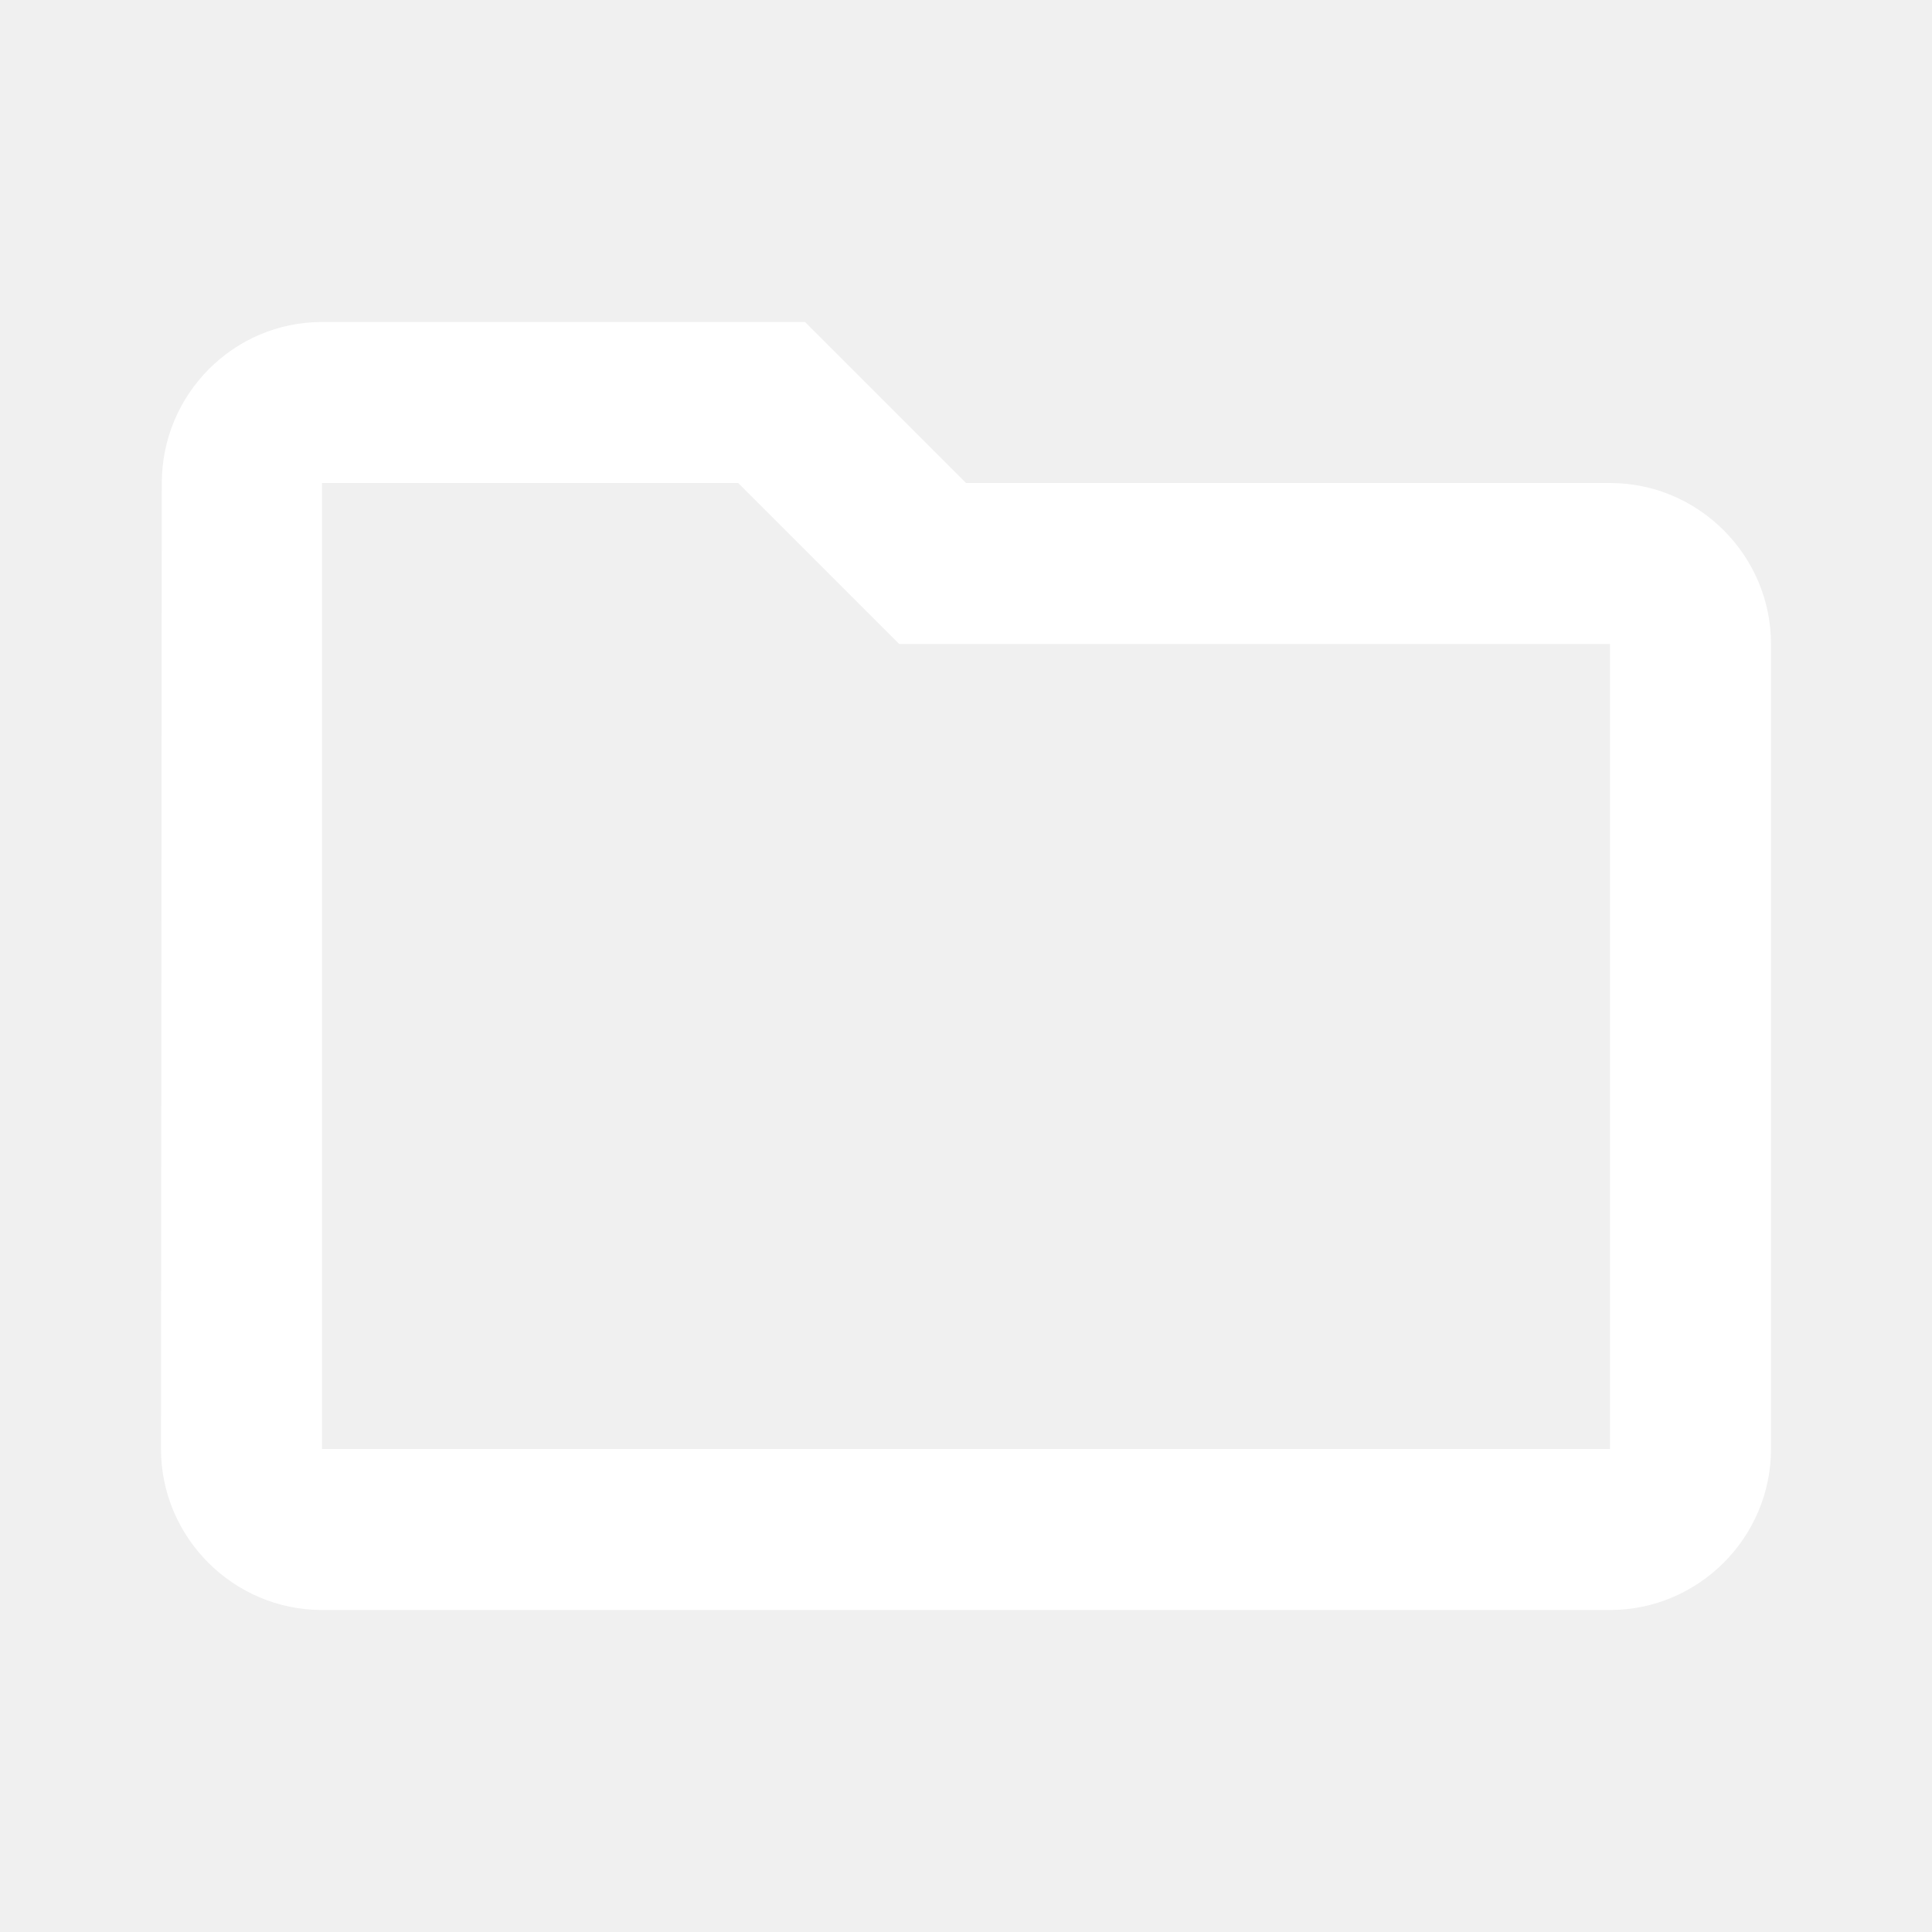
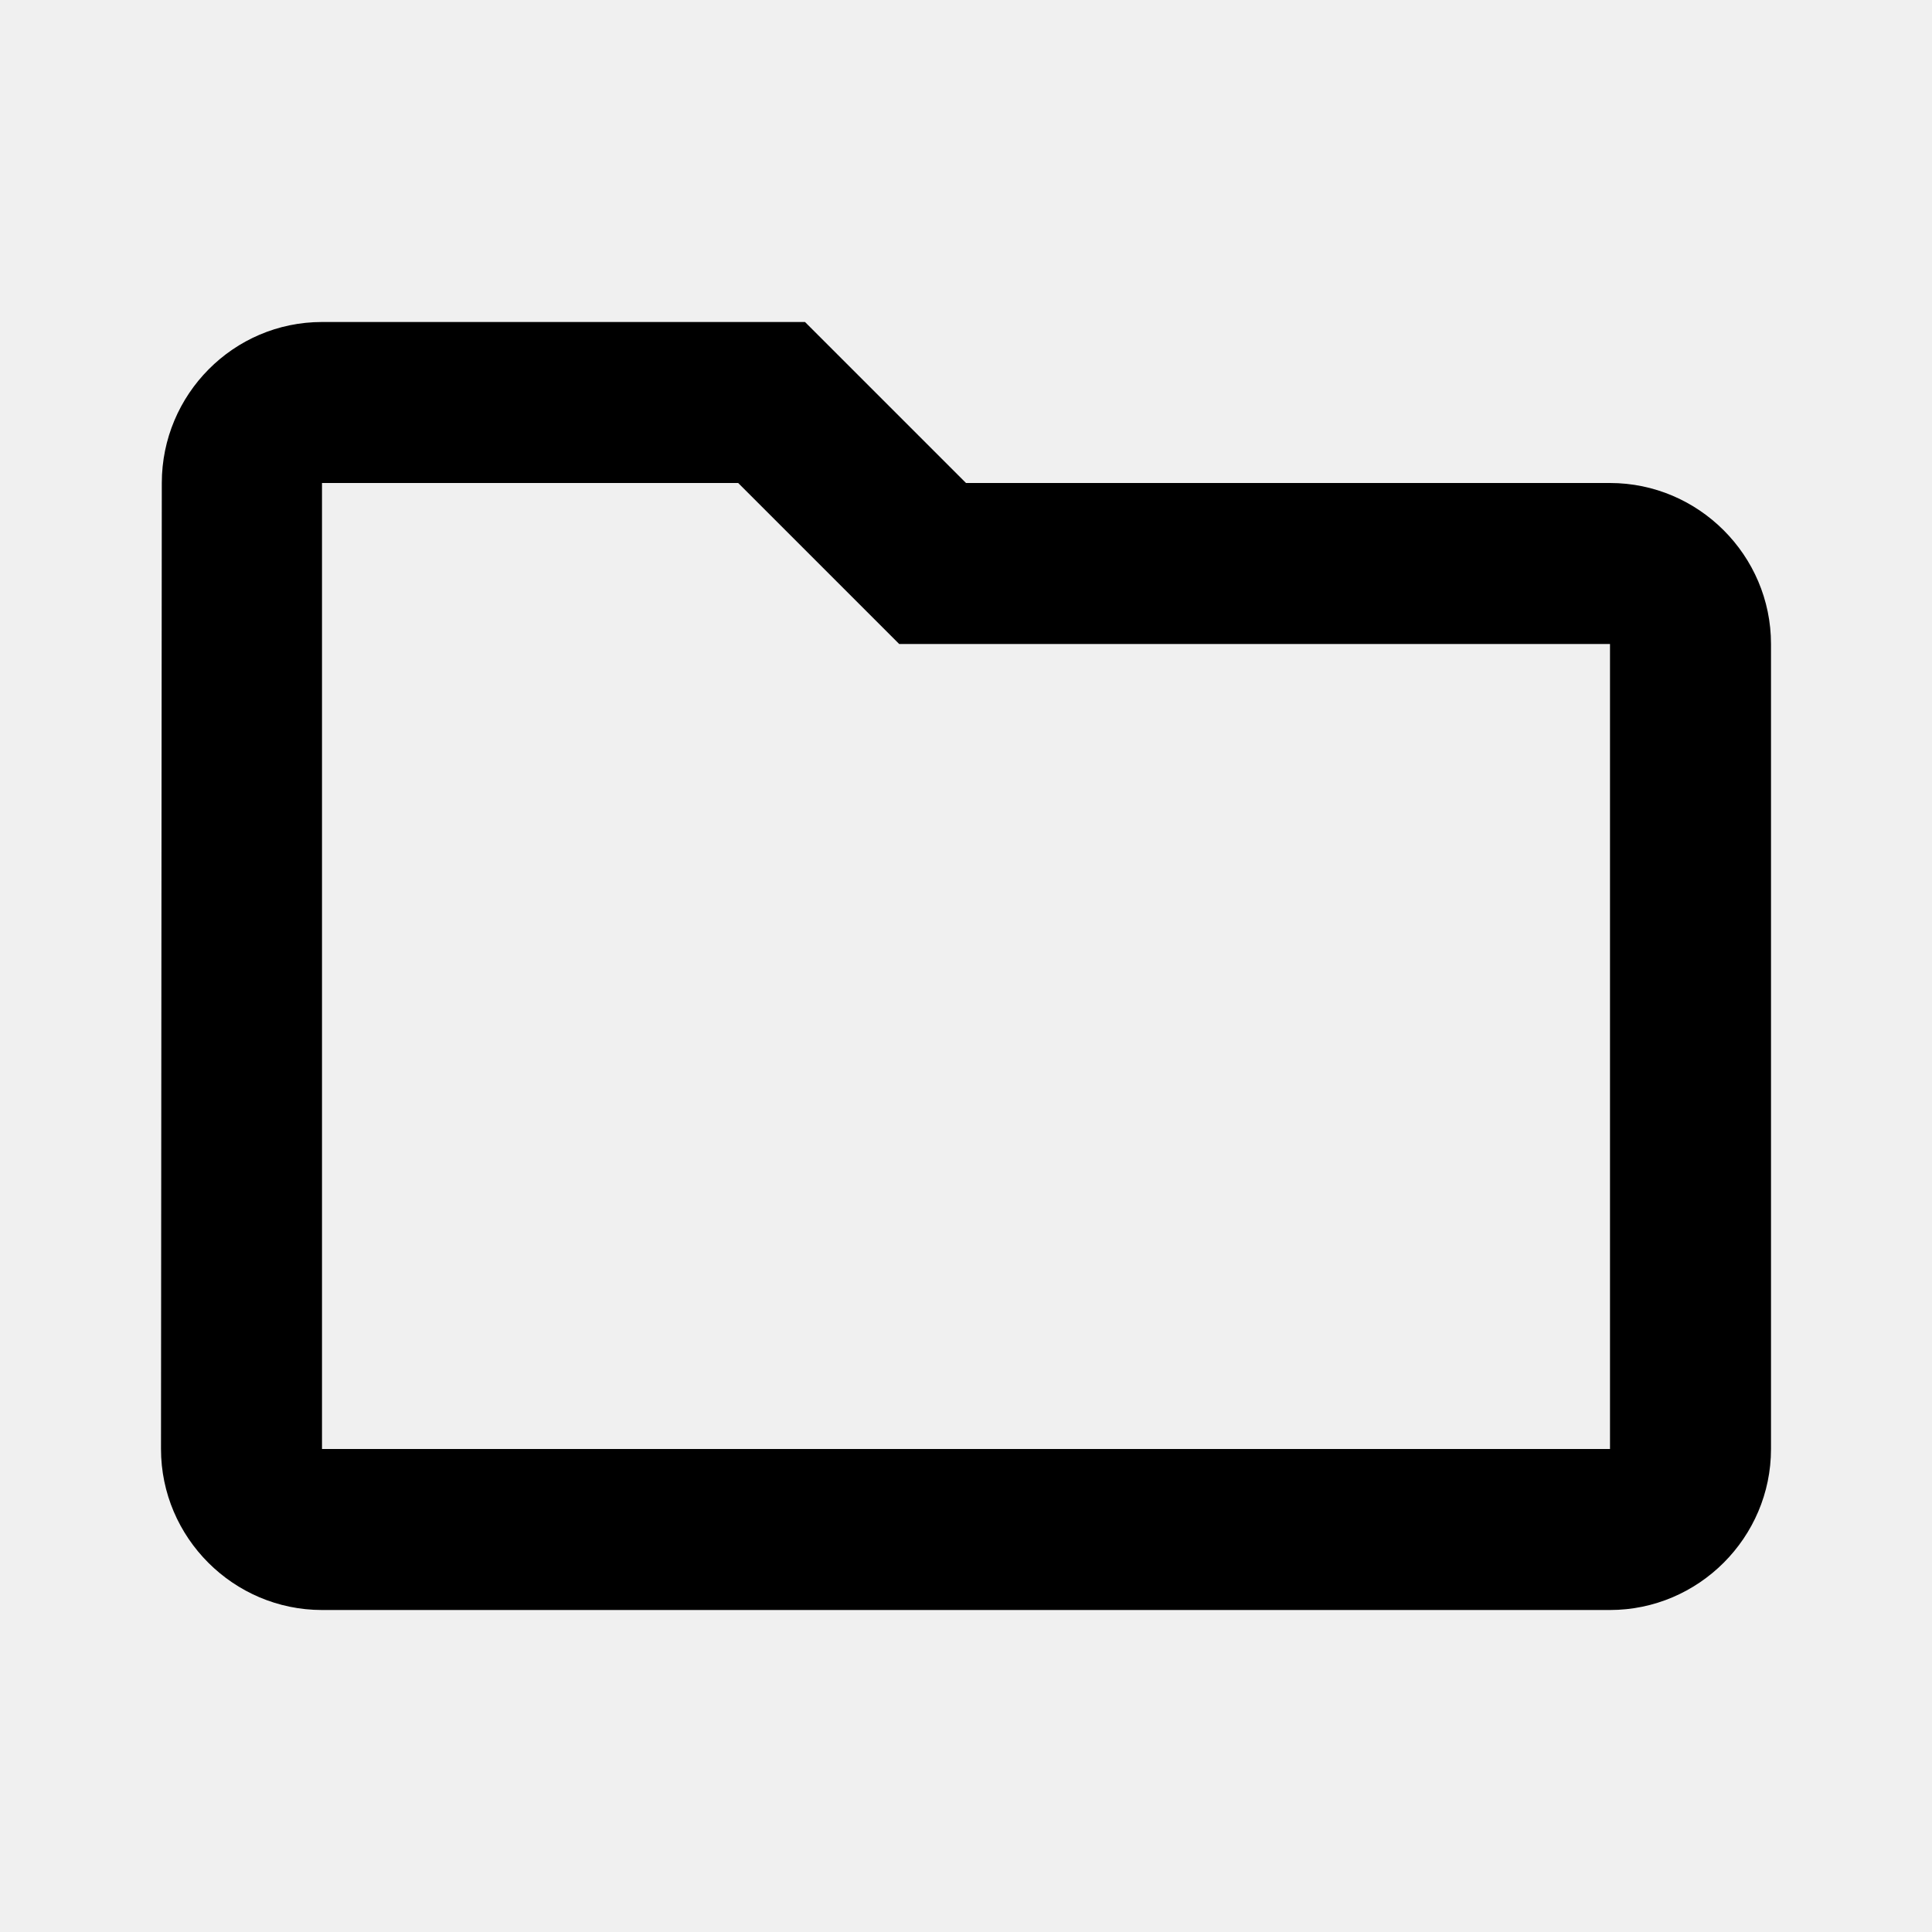
- <svg xmlns="http://www.w3.org/2000/svg" height="24px" viewBox="0 0 24 24" width="24px" fill="#FFFFFF">
+ <svg xmlns="http://www.w3.org/2000/svg" height="24px" viewBox="0 0 24 24" width="24px" fill="#000000">
  <path d="M0 0h24v24H0V0z" fill="none" />
  <path d="M9.17 6l2 2H20v10H4V6h5.17M10 4H4c-1.1 0-1.99.9-1.99 2L2 18c0 1.1.9 2 2 2h16c1.1 0 2-.9 2-2V8c0-1.1-.9-2-2-2h-8l-2-2z" />
</svg>
